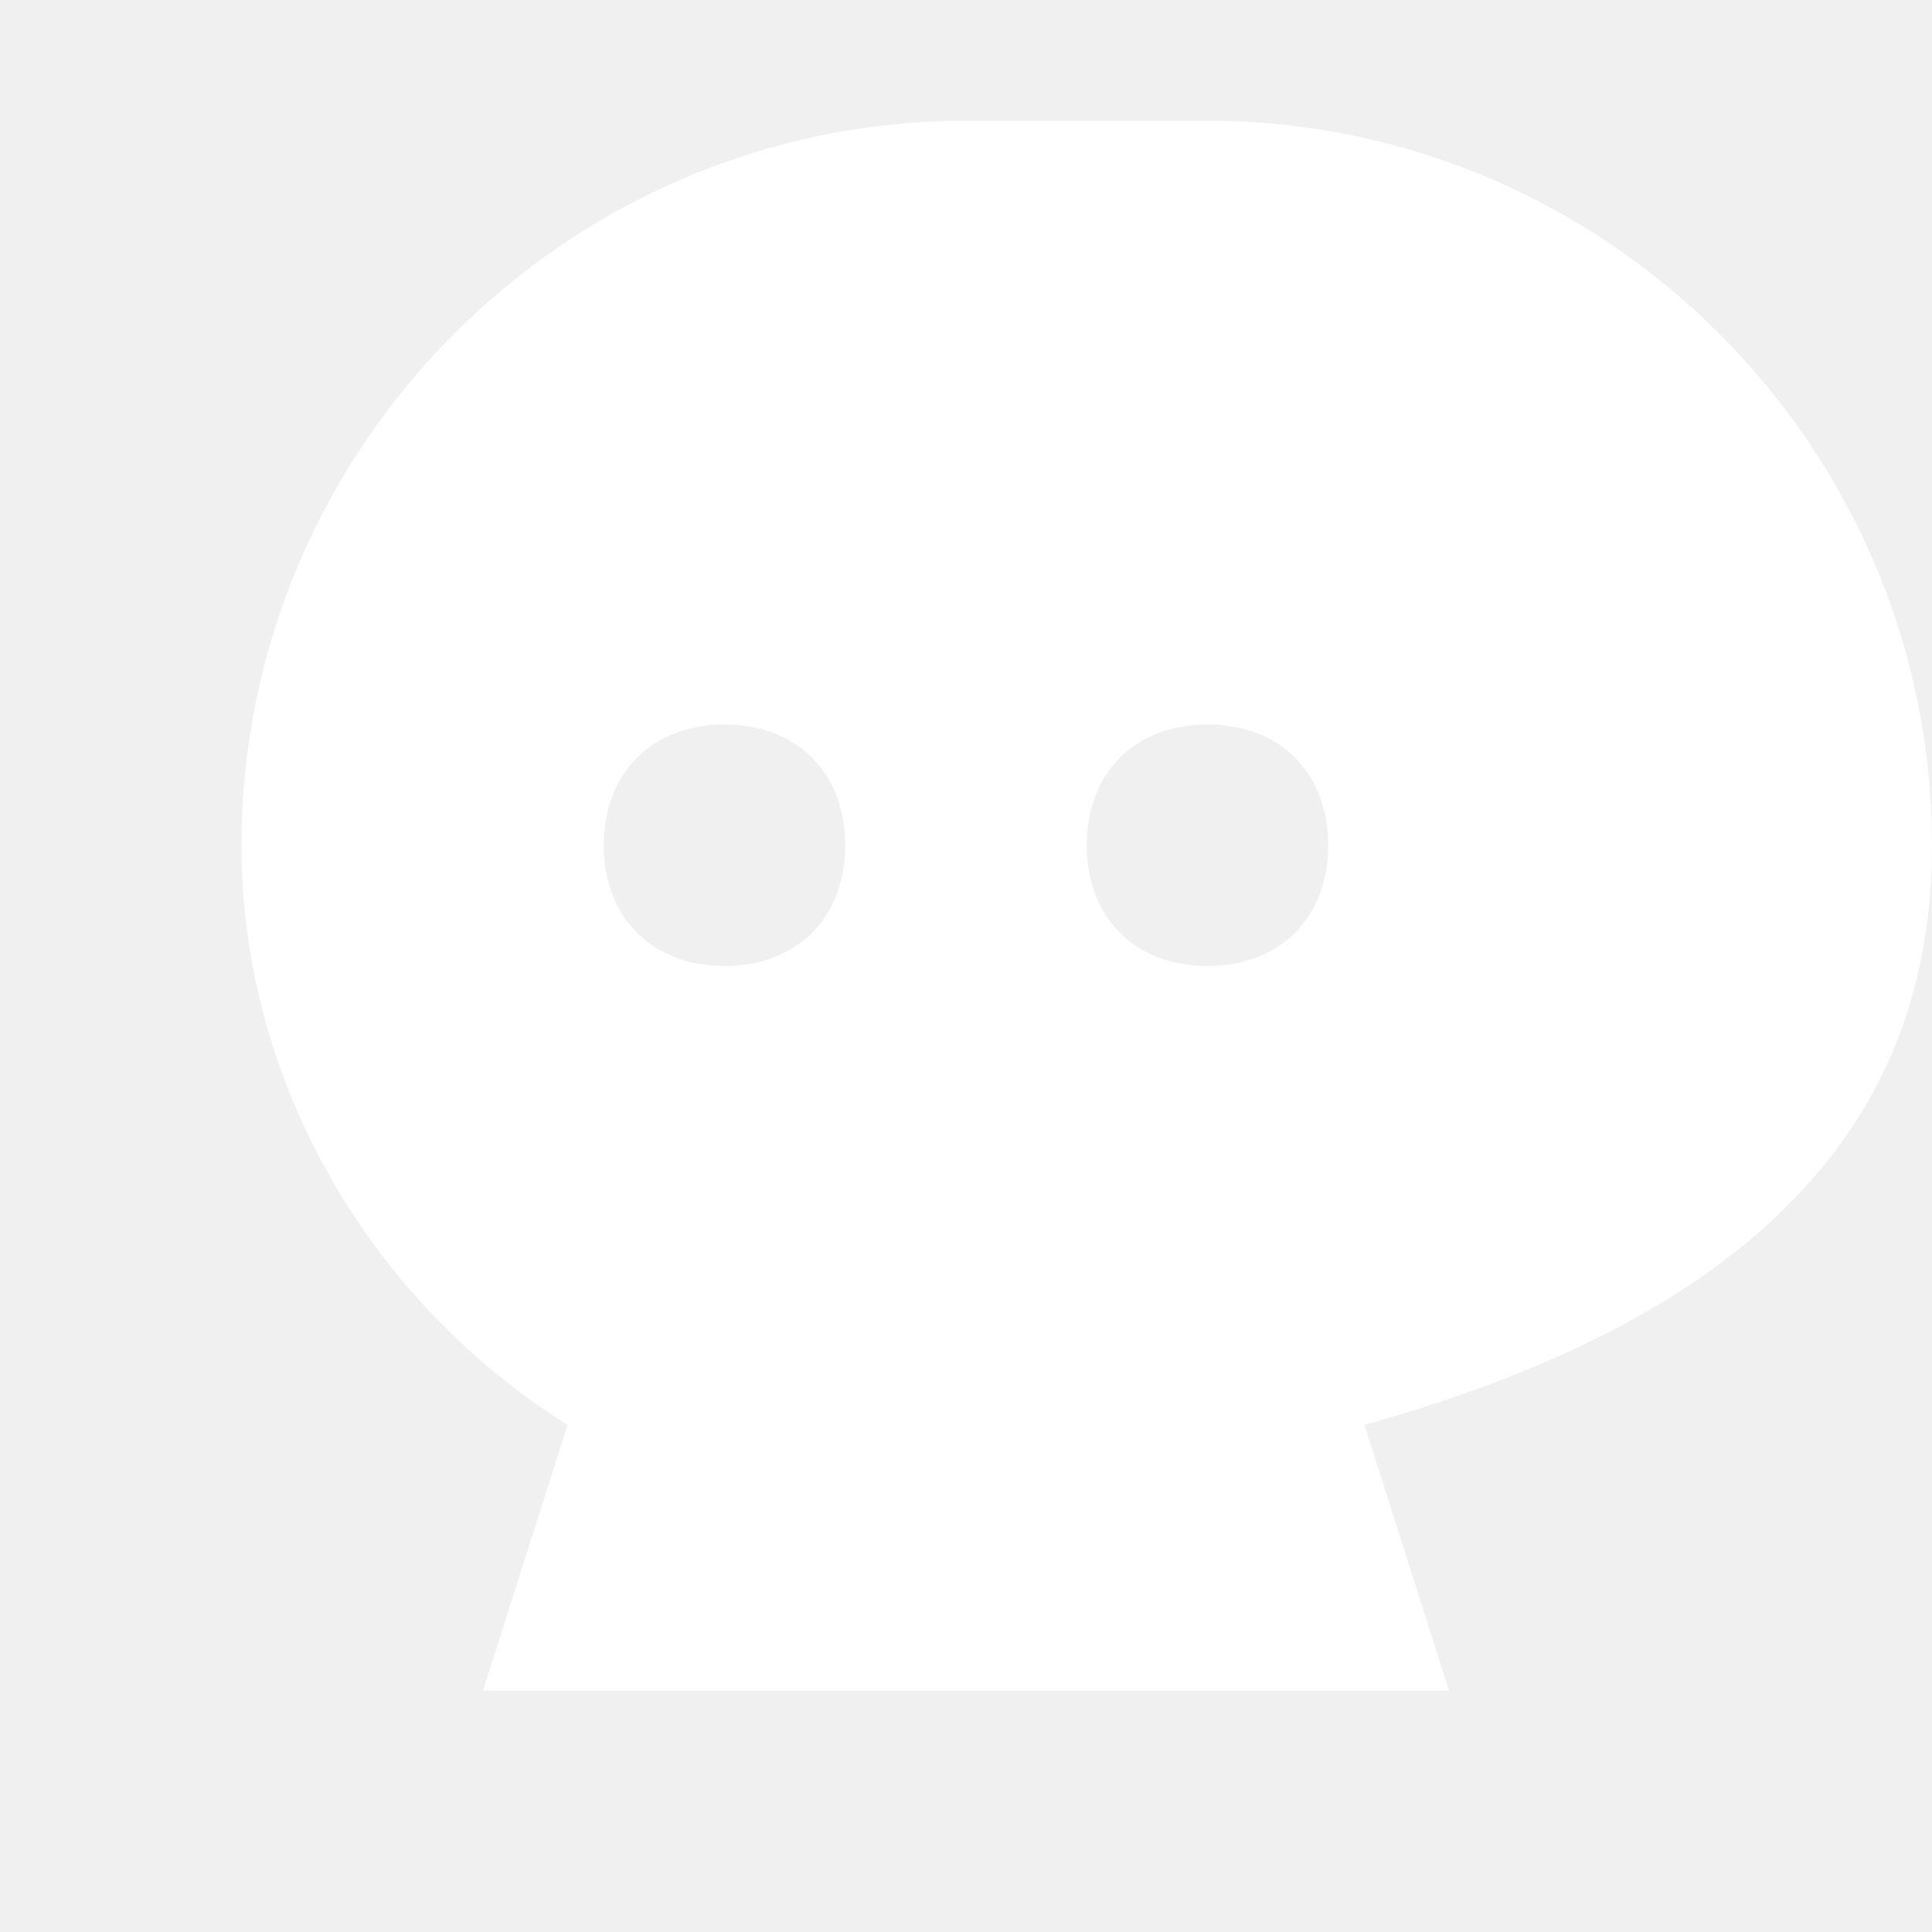
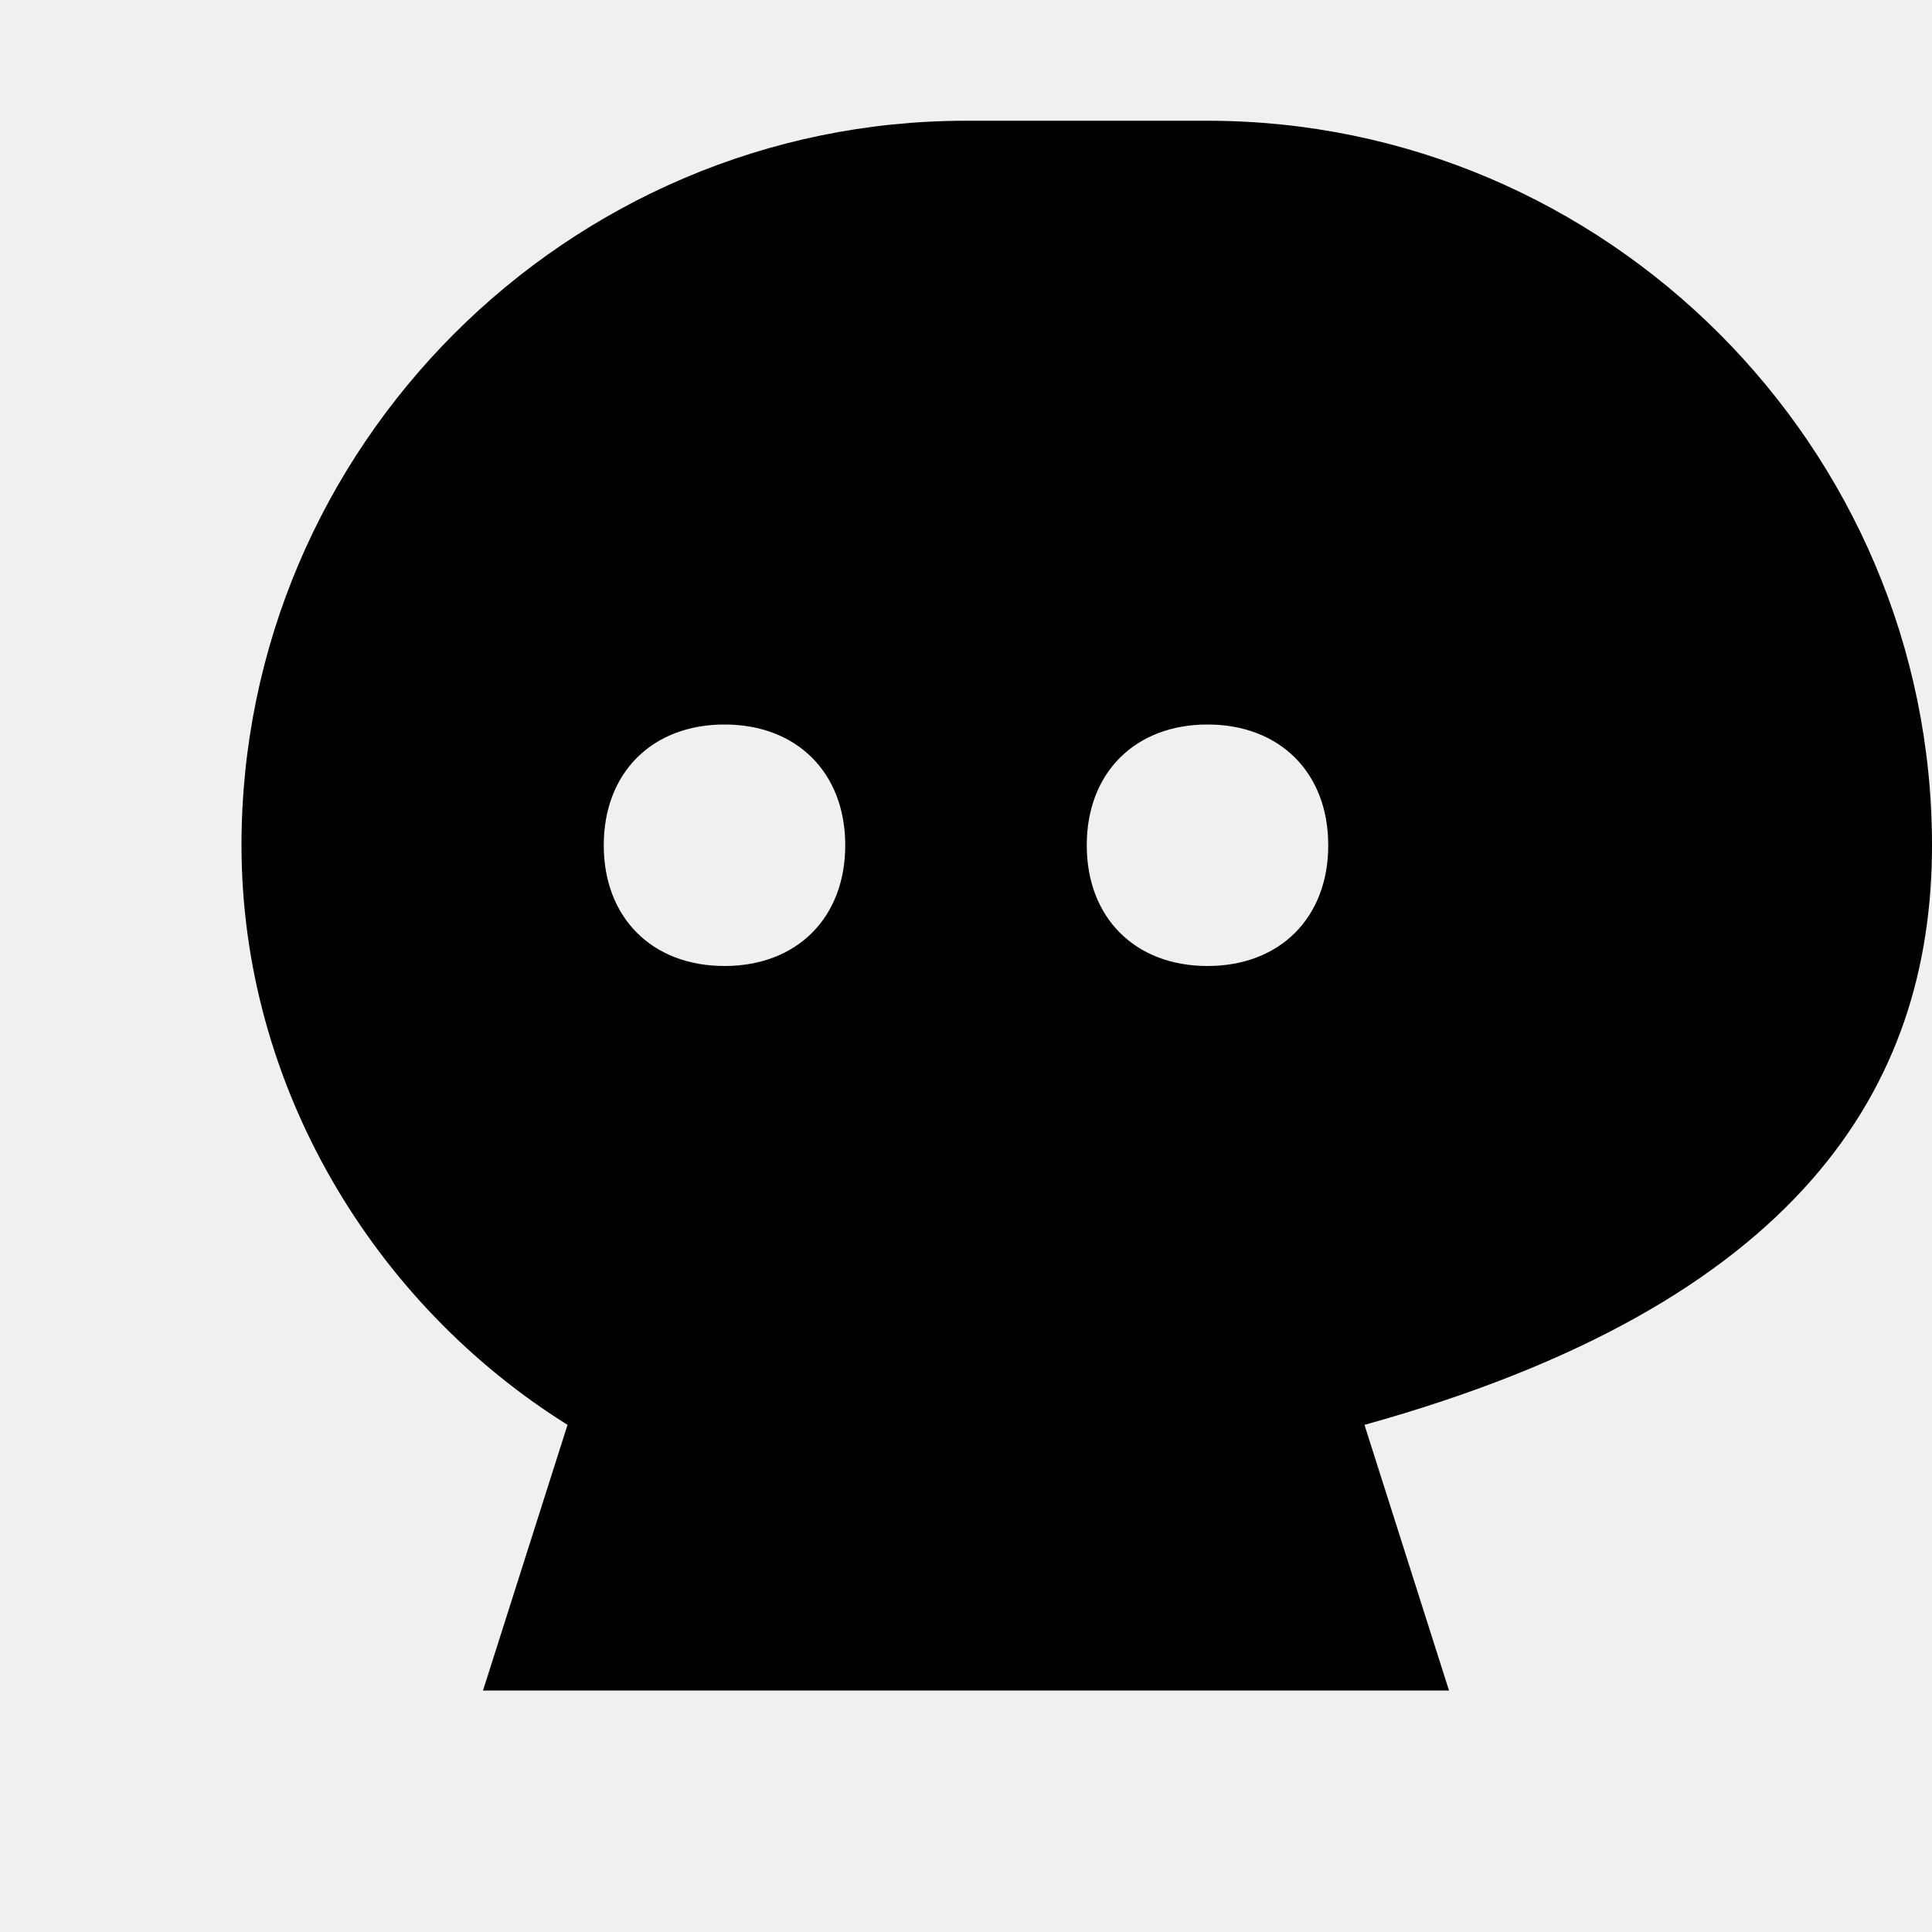
- <svg xmlns="http://www.w3.org/2000/svg" viewBox="0 0 16 16" width="16" height="16">
-   <path fill="#ffffff" d="M8 1C4.7 1 2 3.7 2 7c0 2 1.1 3.8 2.7 4.8L4 14h8l-.7-2.2C14.9 10.8 16 9 16 7c0-3.3-2.7-6-6-6zm-2 7c-.6 0-1-.4-1-1s.4-1 1-1 1 .4 1 1-.4 1-1 1zm4 0c-.6 0-1-.4-1-1s.4-1 1-1 1 .4 1 1-.4 1-1 1z" />
+ <svg xmlns="http://www.w3.org/2000/svg" viewBox="0 0 16 16">
+   <path fill="currentColor" d="M8 1C4.7 1 2 3.7 2 7c0 2 1.1 3.8 2.7 4.8L4 14h8l-.7-2.2C14.9 10.8 16 9 16 7c0-3.3-2.7-6-6-6zm-2 7c-.6 0-1-.4-1-1s.4-1 1-1 1 .4 1 1-.4 1-1 1zm4 0c-.6 0-1-.4-1-1s.4-1 1-1 1 .4 1 1-.4 1-1 1z" />
</svg>
